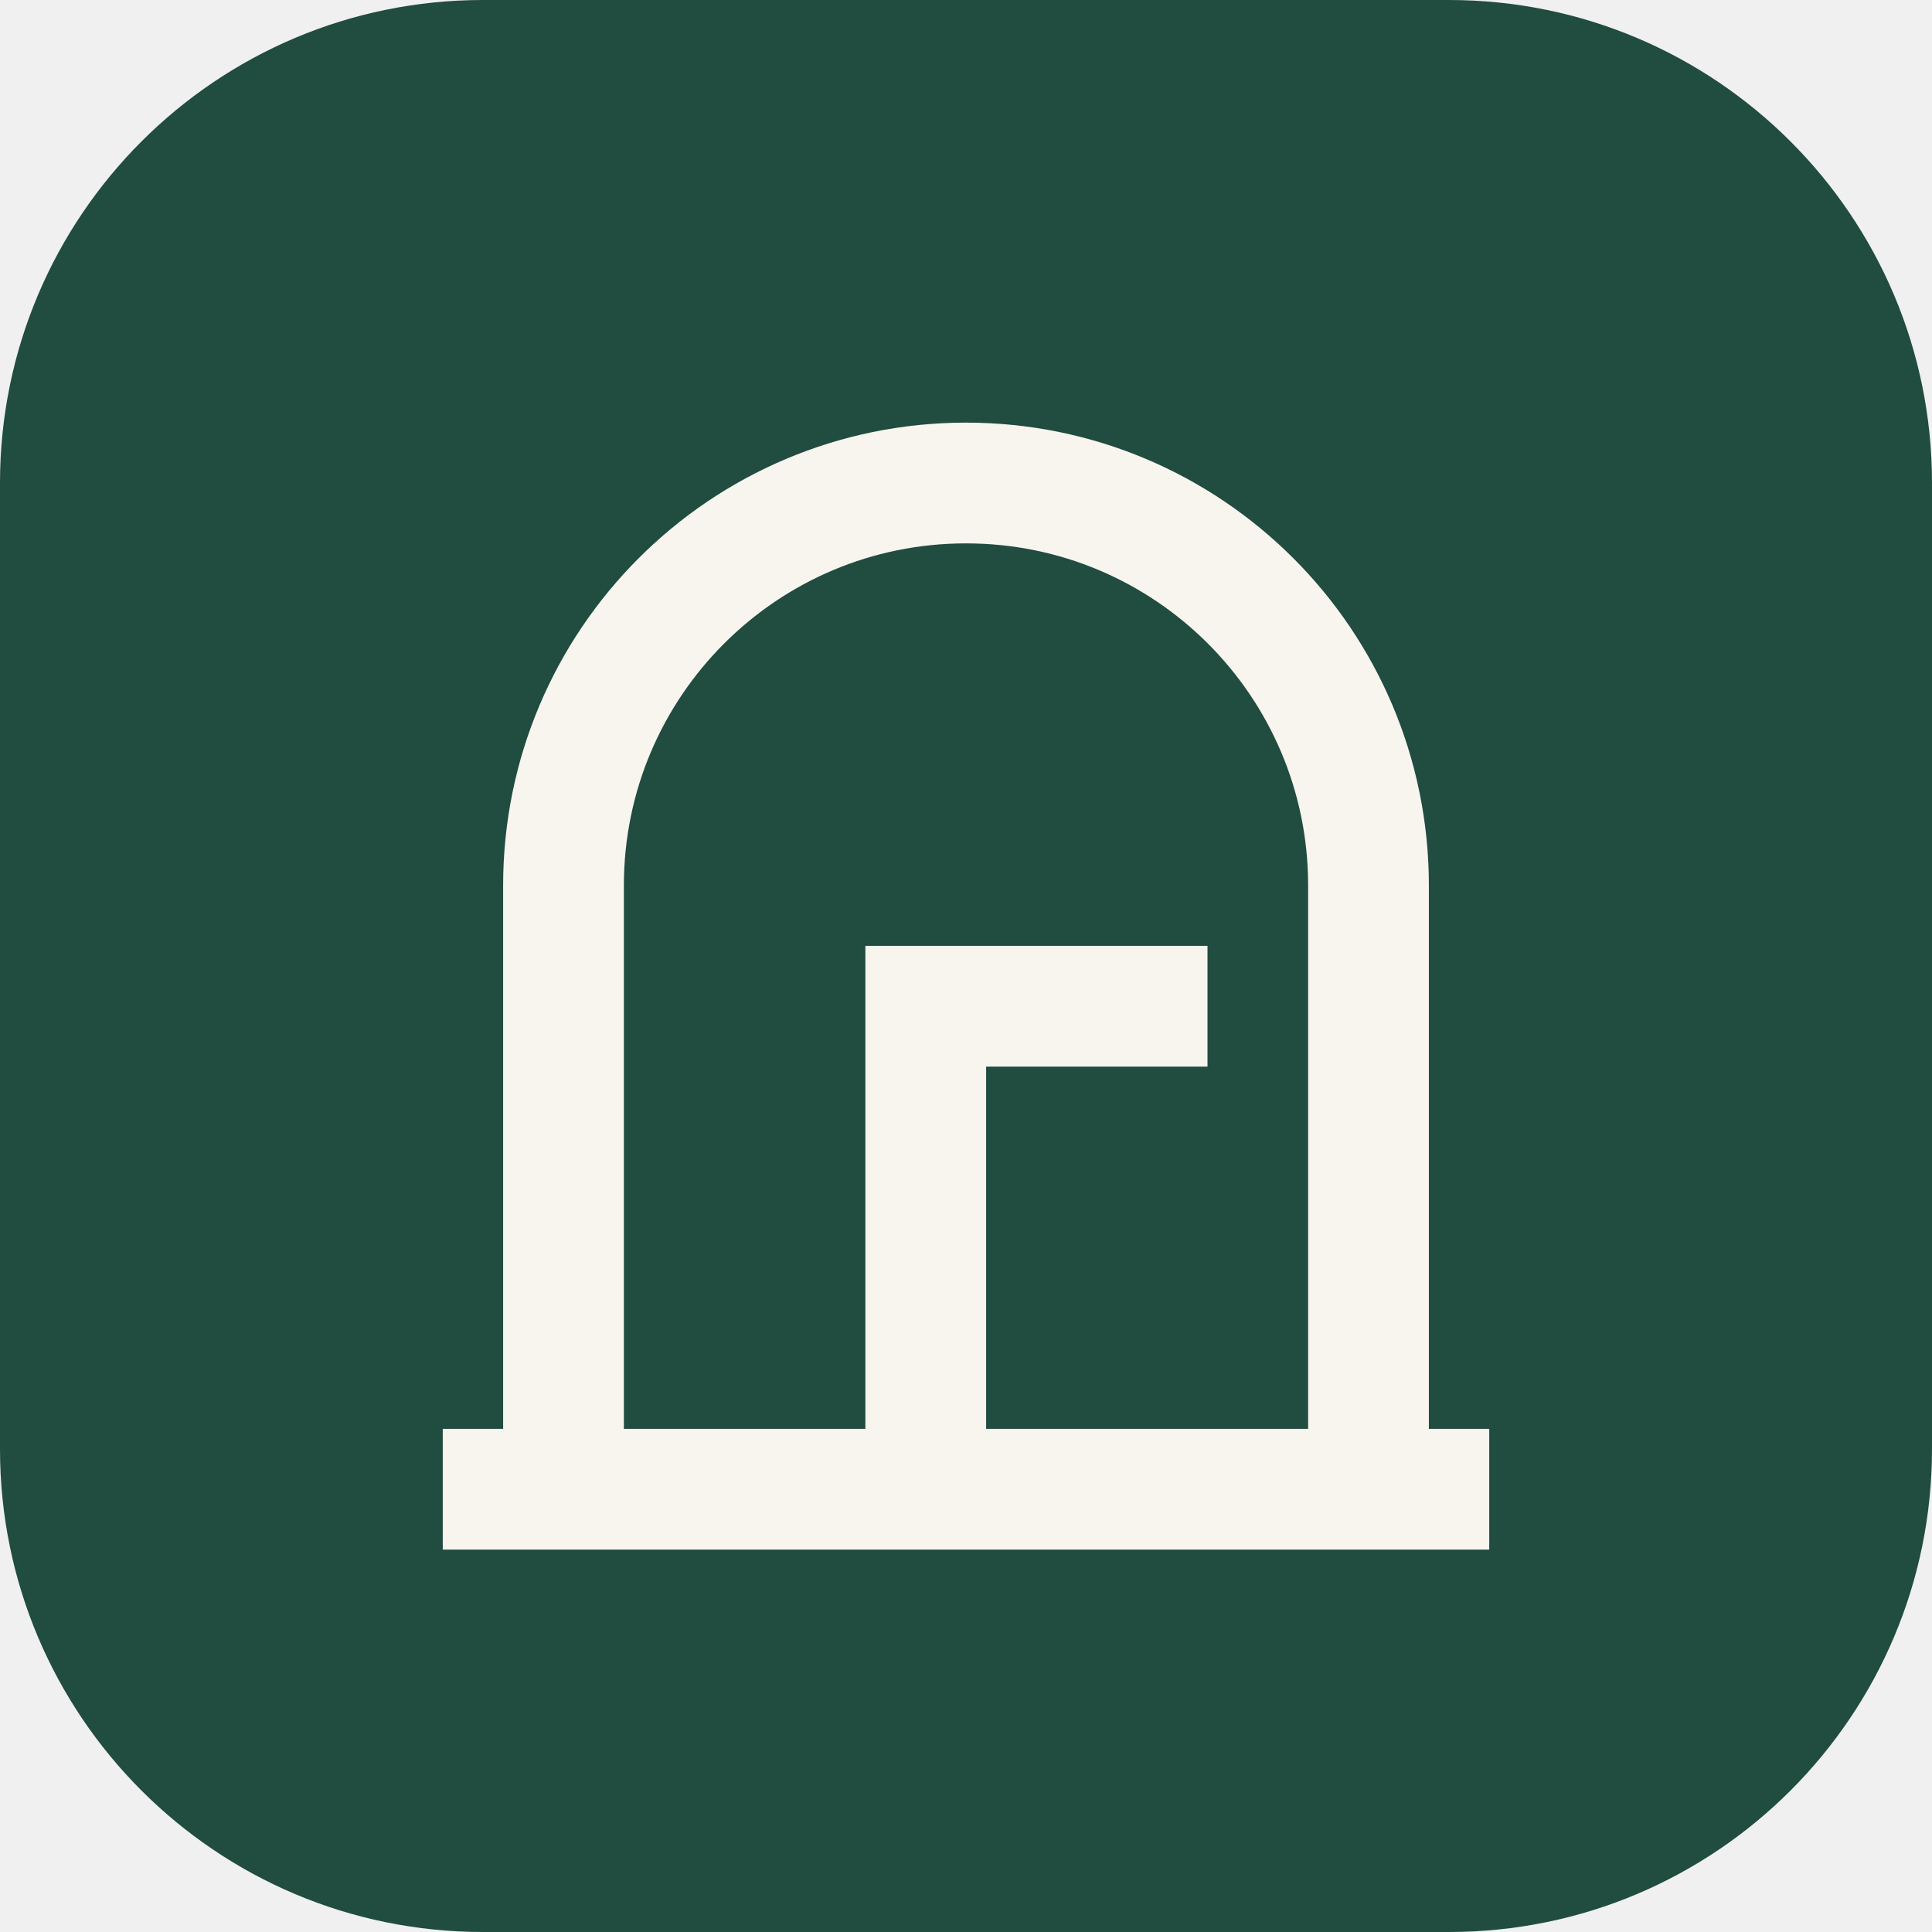
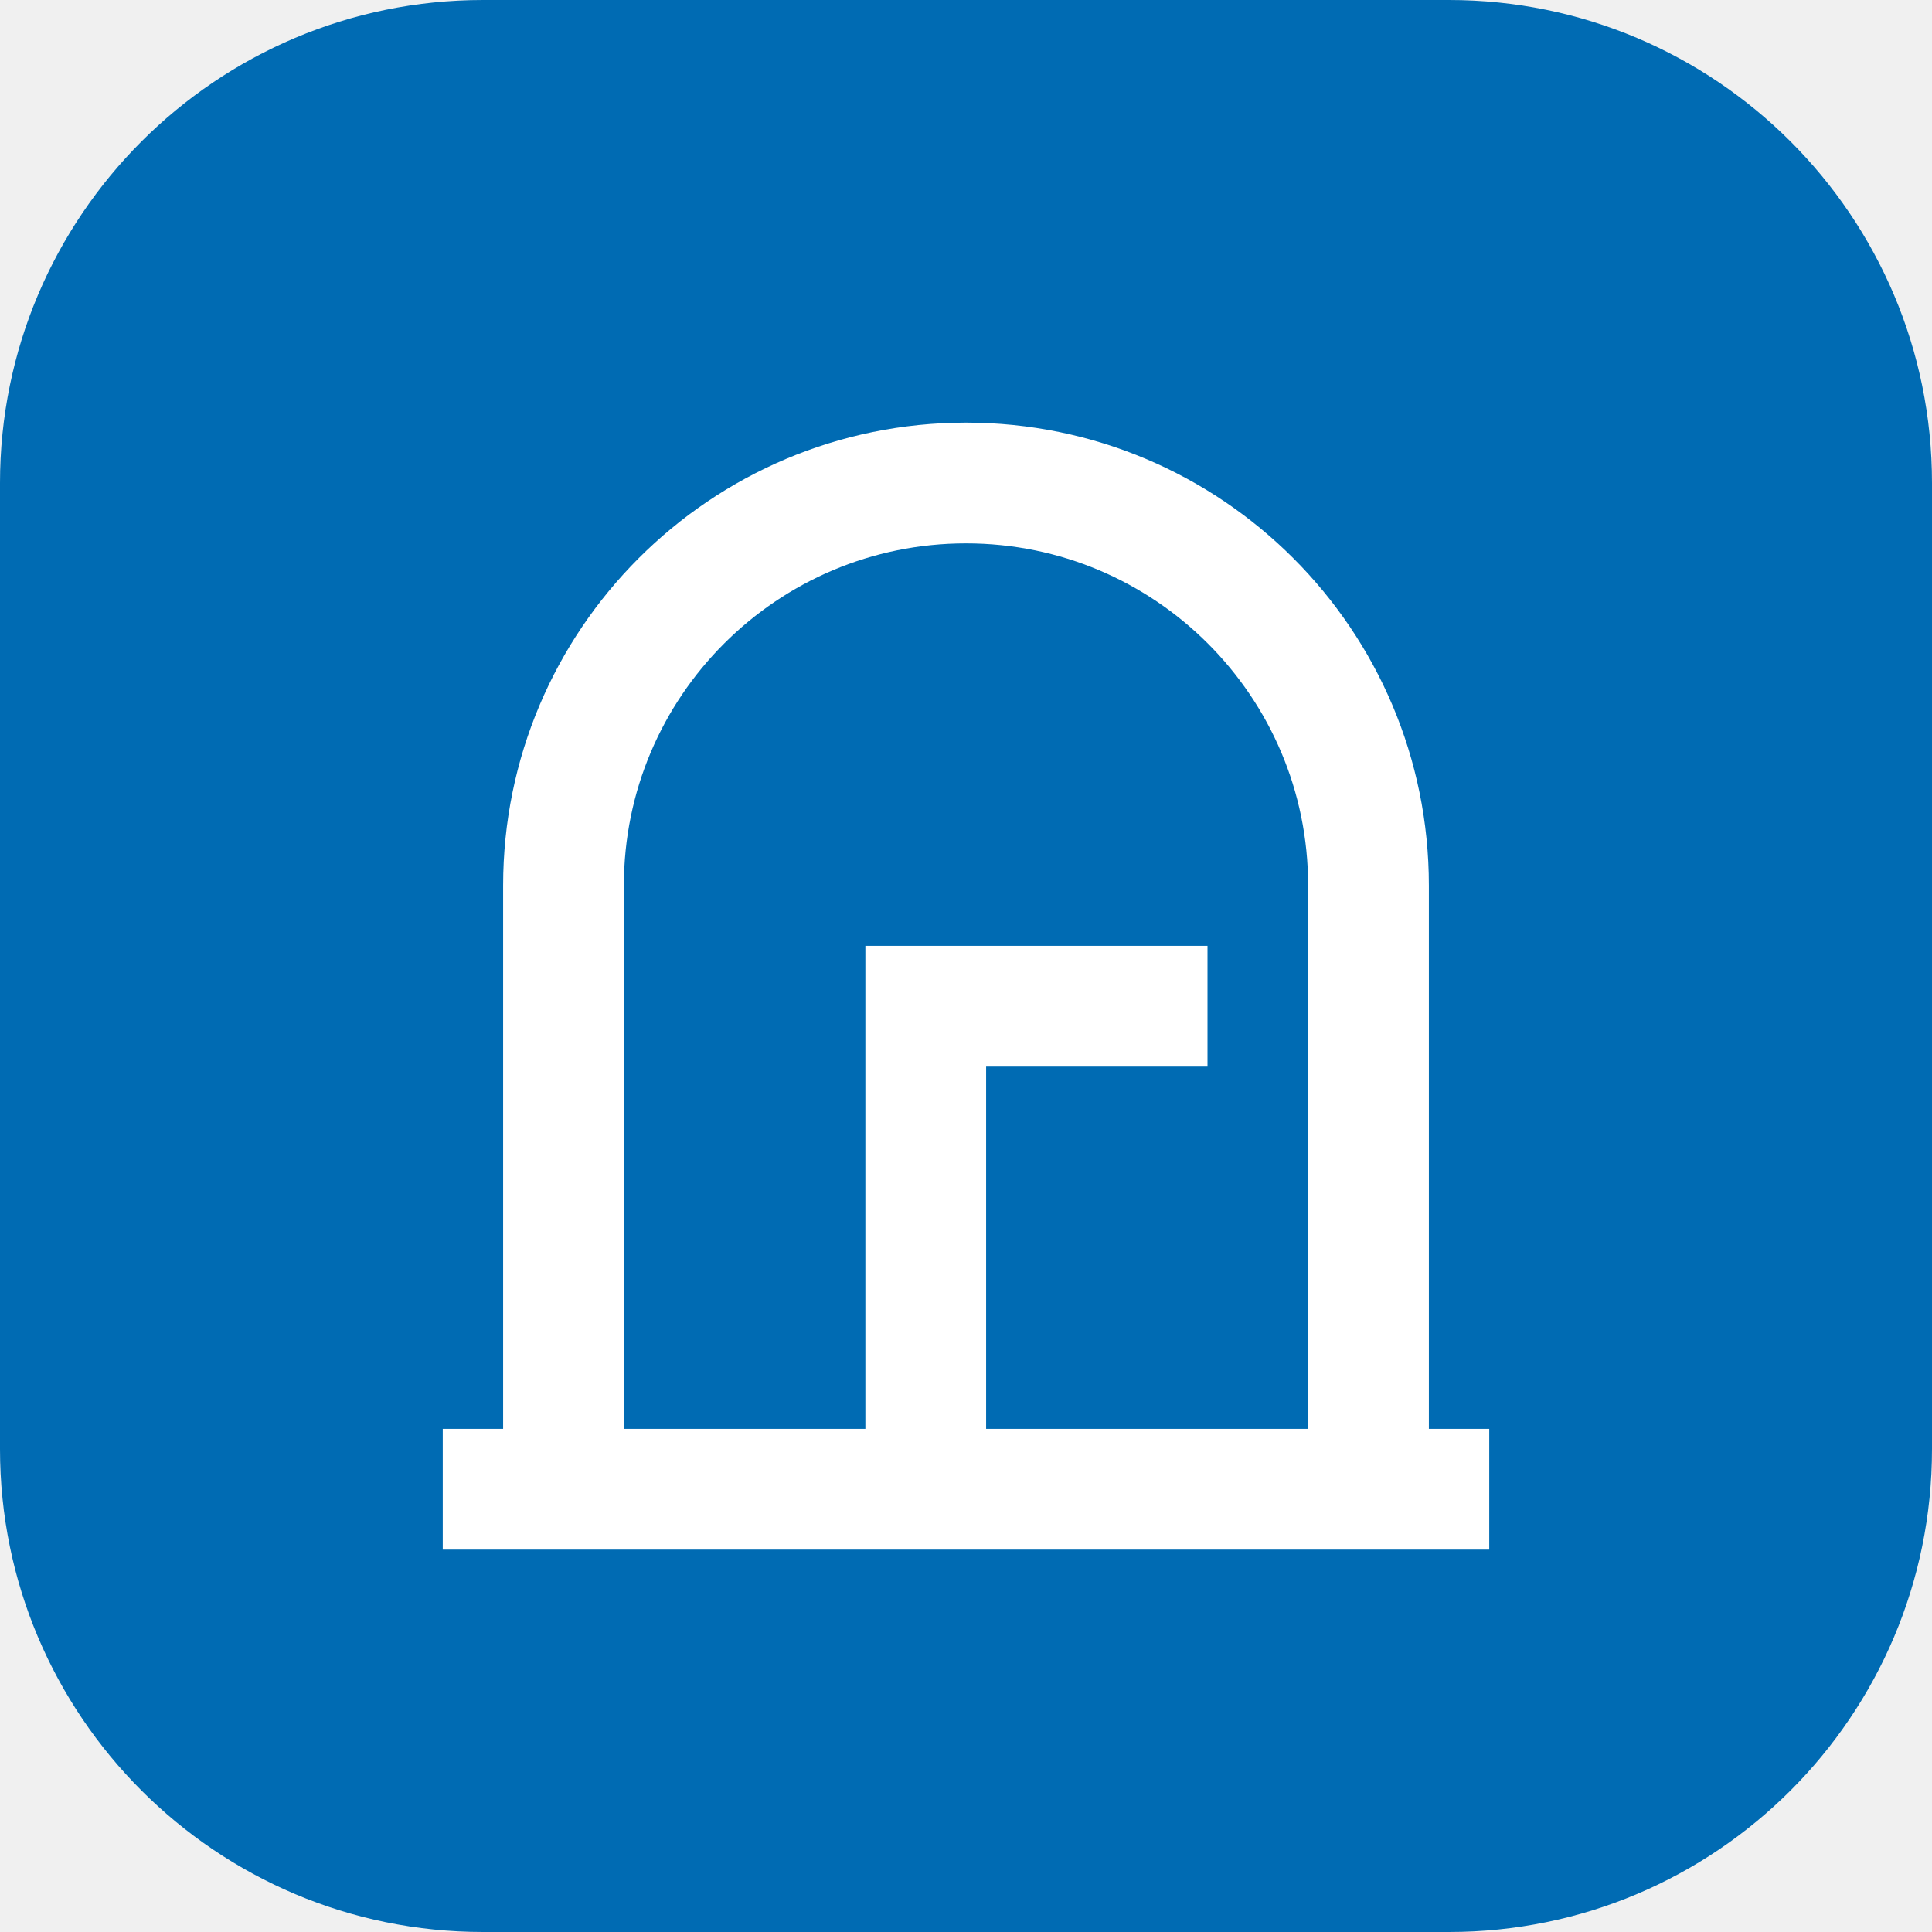
<svg xmlns="http://www.w3.org/2000/svg" viewBox="0 0 48 48">
-   <rect width="48" height="48" rx="12" fill="#214c40" />
-   <path d="M14 37V22a10 10 0 0 1 20 0v15M11 37h26M23 37V25h7" fill="none" stroke="#f8f5ef" stroke-width="3" />
+   <rect width="48" height="48" rx="12" fill="#006bb3" />
+   <path d="M14 37V22a10 10 0 0 1 20 0v15M11 37h26M23 37V25h7" fill="none" stroke="#ffffff" stroke-width="3" />
</svg>
